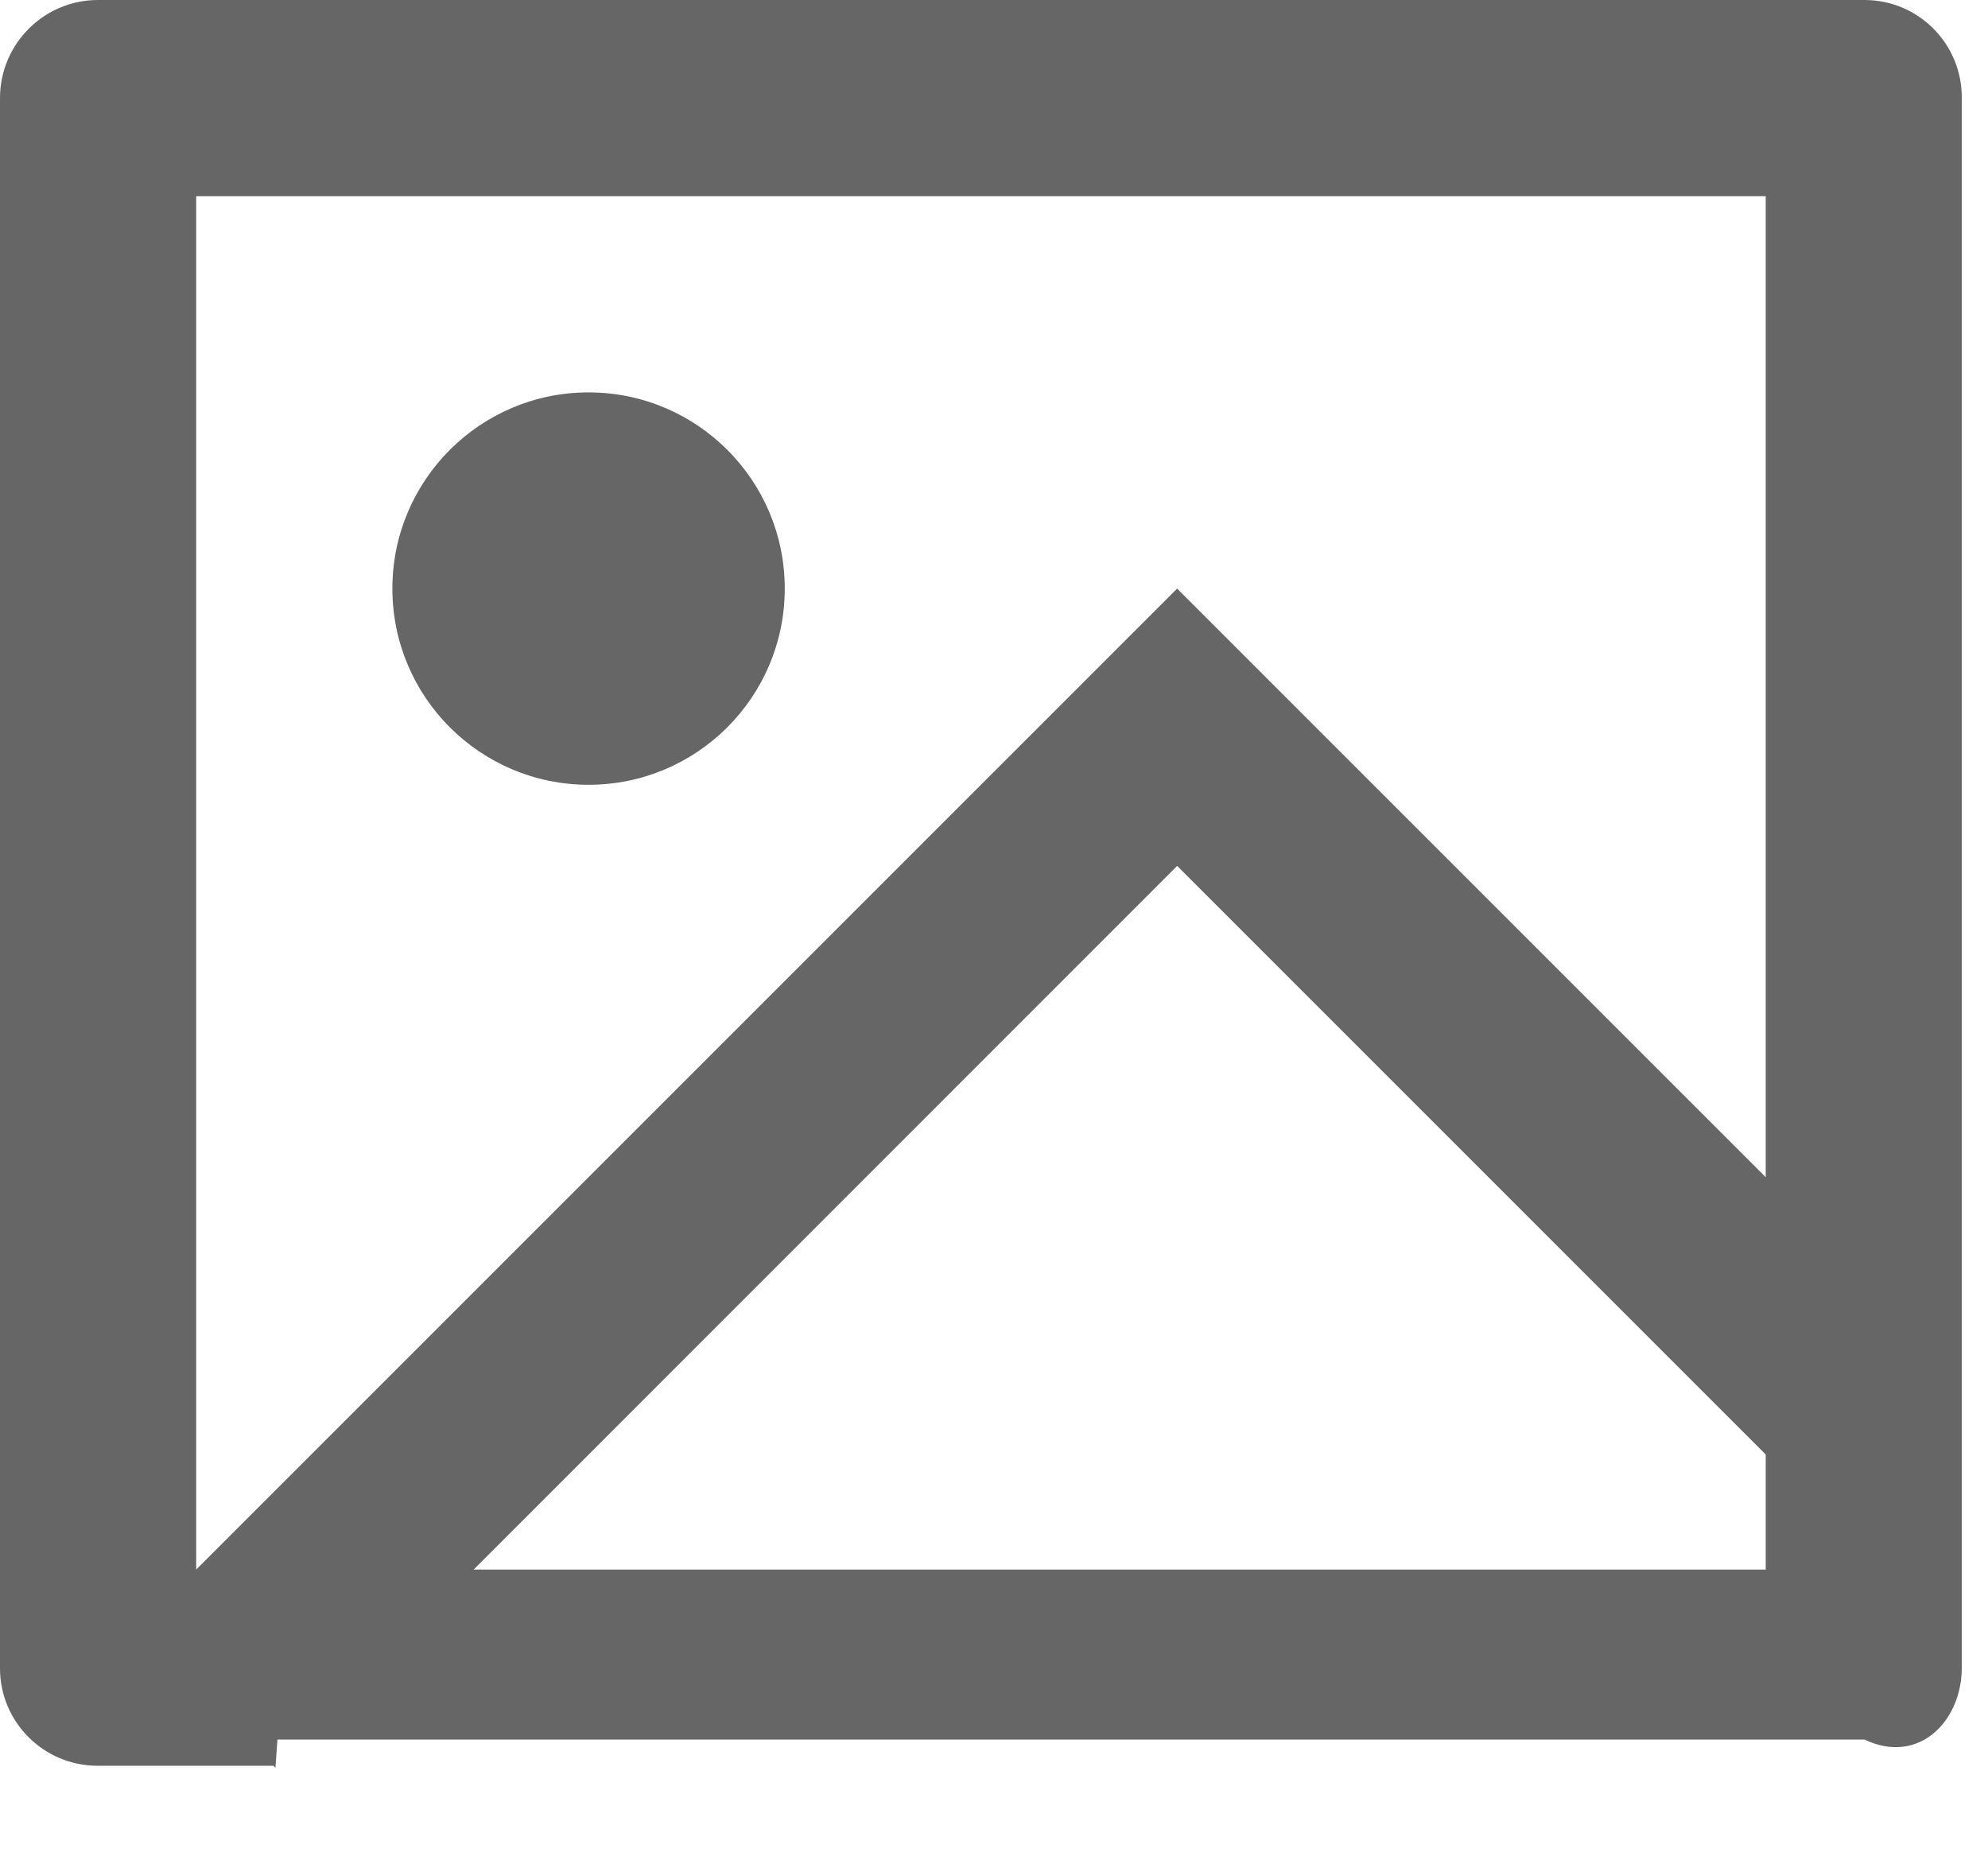
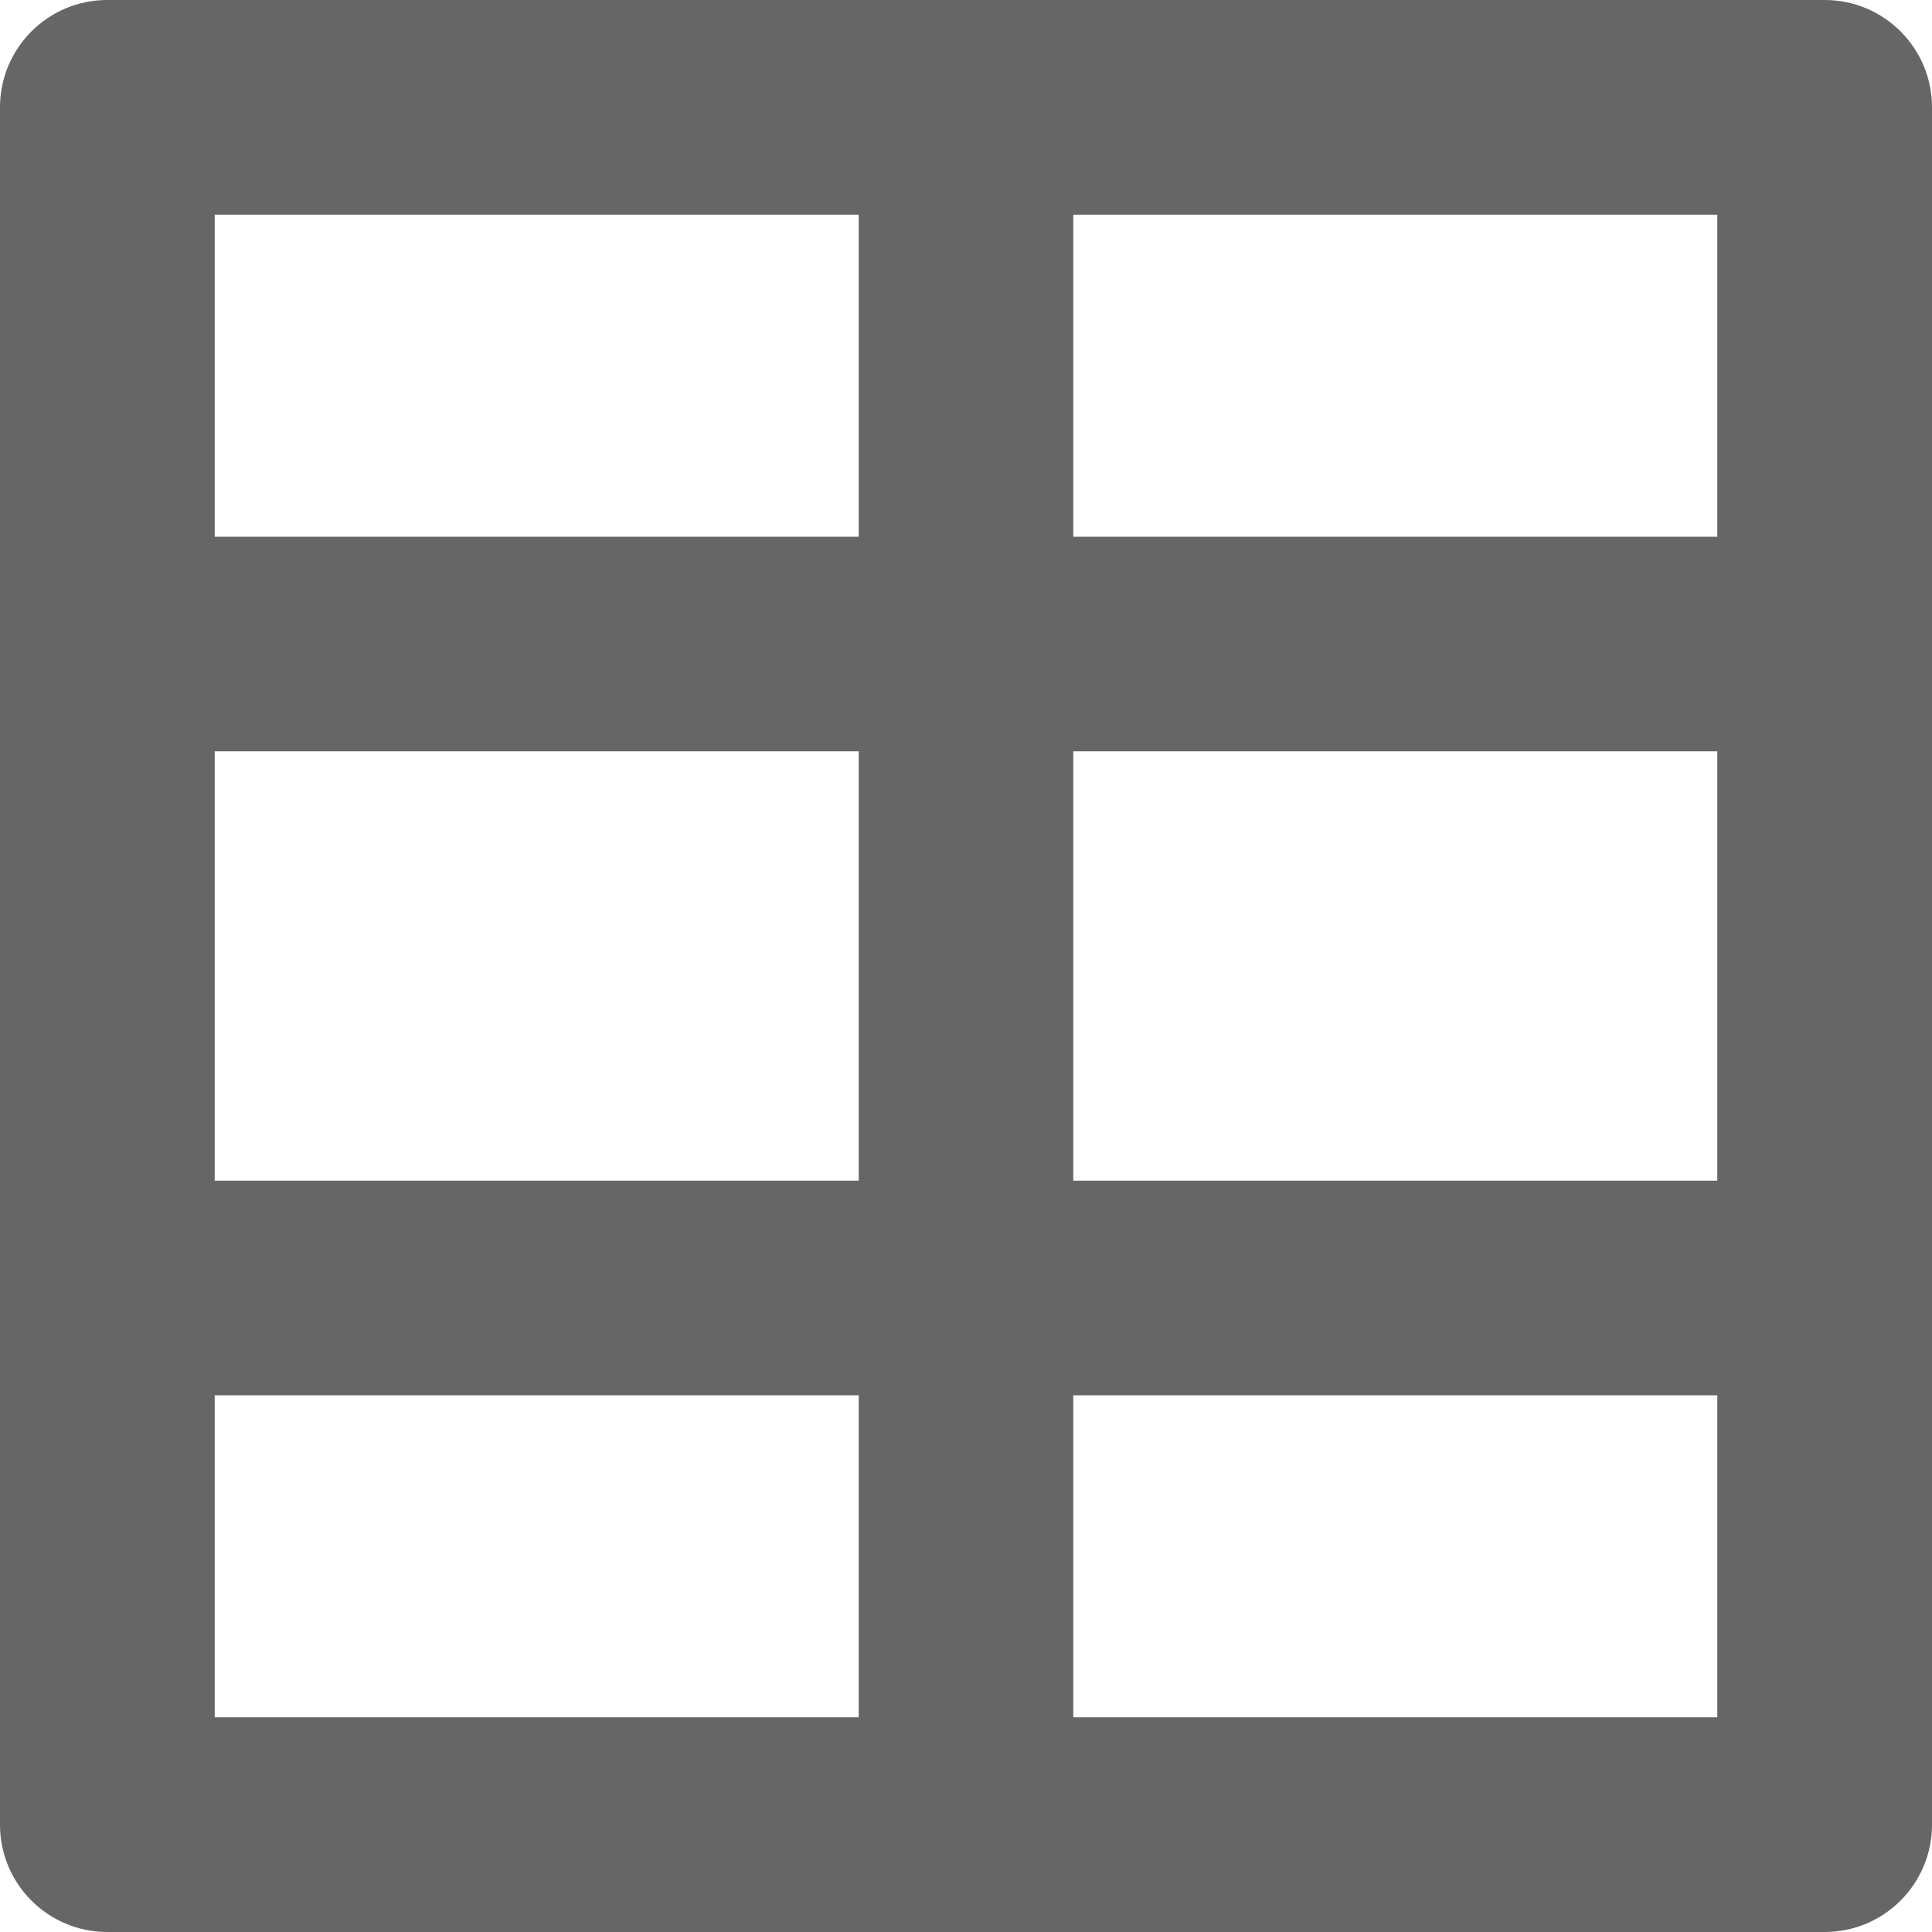
- <svg xmlns="http://www.w3.org/2000/svg" version="1.1" width="16px" height="15px">
-   <g transform="matrix(1 0 0 1 -598 -1772 )">
-     <path d="M 15.006 14  L 2.233 14  L 2.217 14.226  L 2.2 14.211  L 0.783 14.211  C 0.351 14.21  0 13.859  0 13.427  L 0 0.784  C 0.003 0.353  0.352 0.003  0.783 0  L 15.006 0  C 15.439 0  15.789 0.351  15.789 0.784  L 15.789 13.427  C 15.786 13.858  15.438 14.207  15.006 14  Z M 9.474 4.737  L 14.211 9.474  L 14.211 1.579  L 1.579 1.579  L 1.579 12.632  L 9.474 4.737  Z M 14.211 12.632  L 14.211 11.706  L 9.474 6.969  L 3.812 12.632  L 14.211 12.632  Z M 4.737 6.316  C 3.865 6.316  3.158 5.609  3.158 4.737  C 3.158 3.865  3.865 3.158  4.737 3.158  C 5.609 3.158  6.316 3.865  6.316 4.737  C 6.316 5.609  5.609 6.316  4.737 6.316  Z " fill-rule="nonzero" fill="#666666" stroke="none" transform="matrix(1 0 0 1 598 1772 )" />
+ <svg xmlns="http://www.w3.org/2000/svg" version="1.1" width="15px" height="15px">
+   <g transform="matrix(1 0 0 1 -641 -1772 )">
+     <path d="M 13.333 5.833  L 8.333 5.833  L 8.333 9.167  L 13.333 9.167  L 13.333 5.833  Z M 6.667 9.167  L 6.667 5.833  L 1.667 5.833  L 1.667 9.167  L 6.667 9.167  Z M 8.333 10.833  L 8.333 13.333  L 13.333 13.333  L 13.333 10.833  L 8.333 10.833  Z M 1.667 13.333  L 6.667 13.333  L 6.667 10.833  L 1.667 10.833  L 1.667 13.333  Z M 13.333 1.667  L 8.333 1.667  L 8.333 4.167  L 13.333 4.167  L 13.333 1.667  Z M 6.667 4.167  L 6.667 1.667  L 1.667 1.667  L 1.667 4.167  L 6.667 4.167  Z M 0 0.833  C 0 0.373  0.373 0  0.833 0  L 14.167 0  C 14.627 0  15 0.373  15 0.833  L 15 14.167  C 15 14.627  14.627 15  14.167 15  L 0.833 15  C 0.373 15  0 14.627  0 14.167  L 0 0.833  Z " fill-rule="nonzero" fill="#666666" stroke="none" transform="matrix(1 0 0 1 641 1772 )" />
  </g>
</svg>
